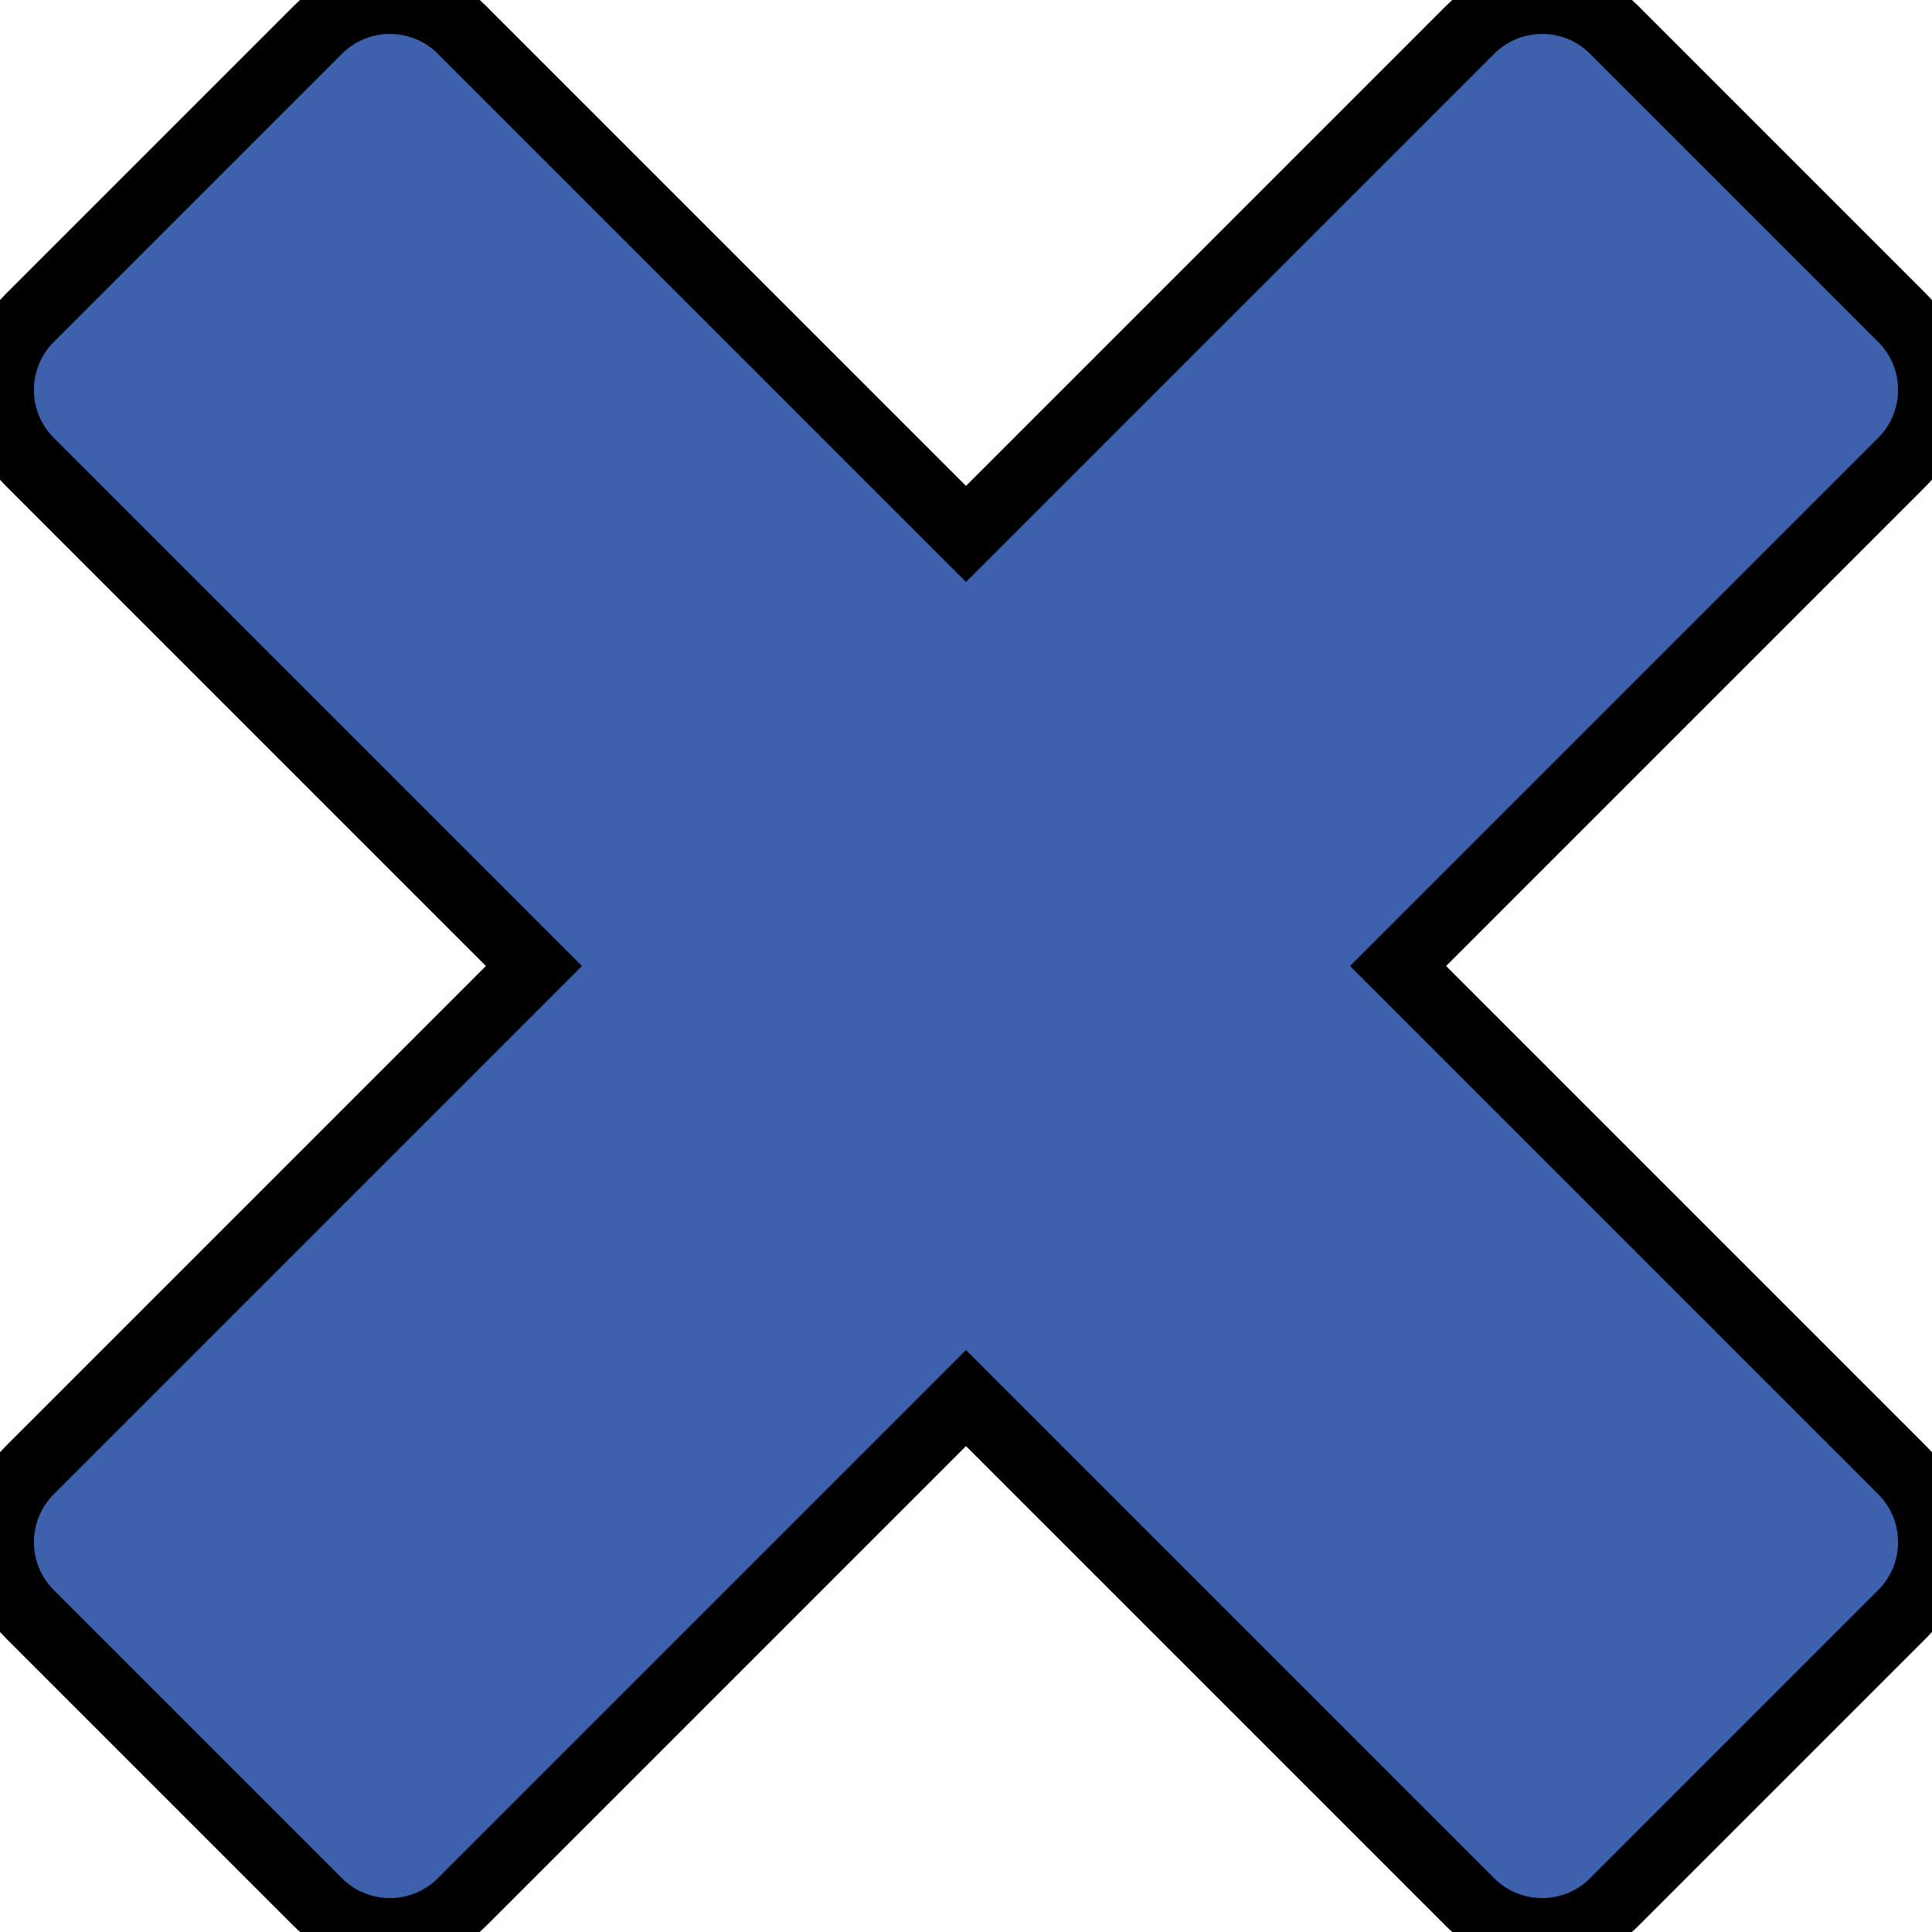
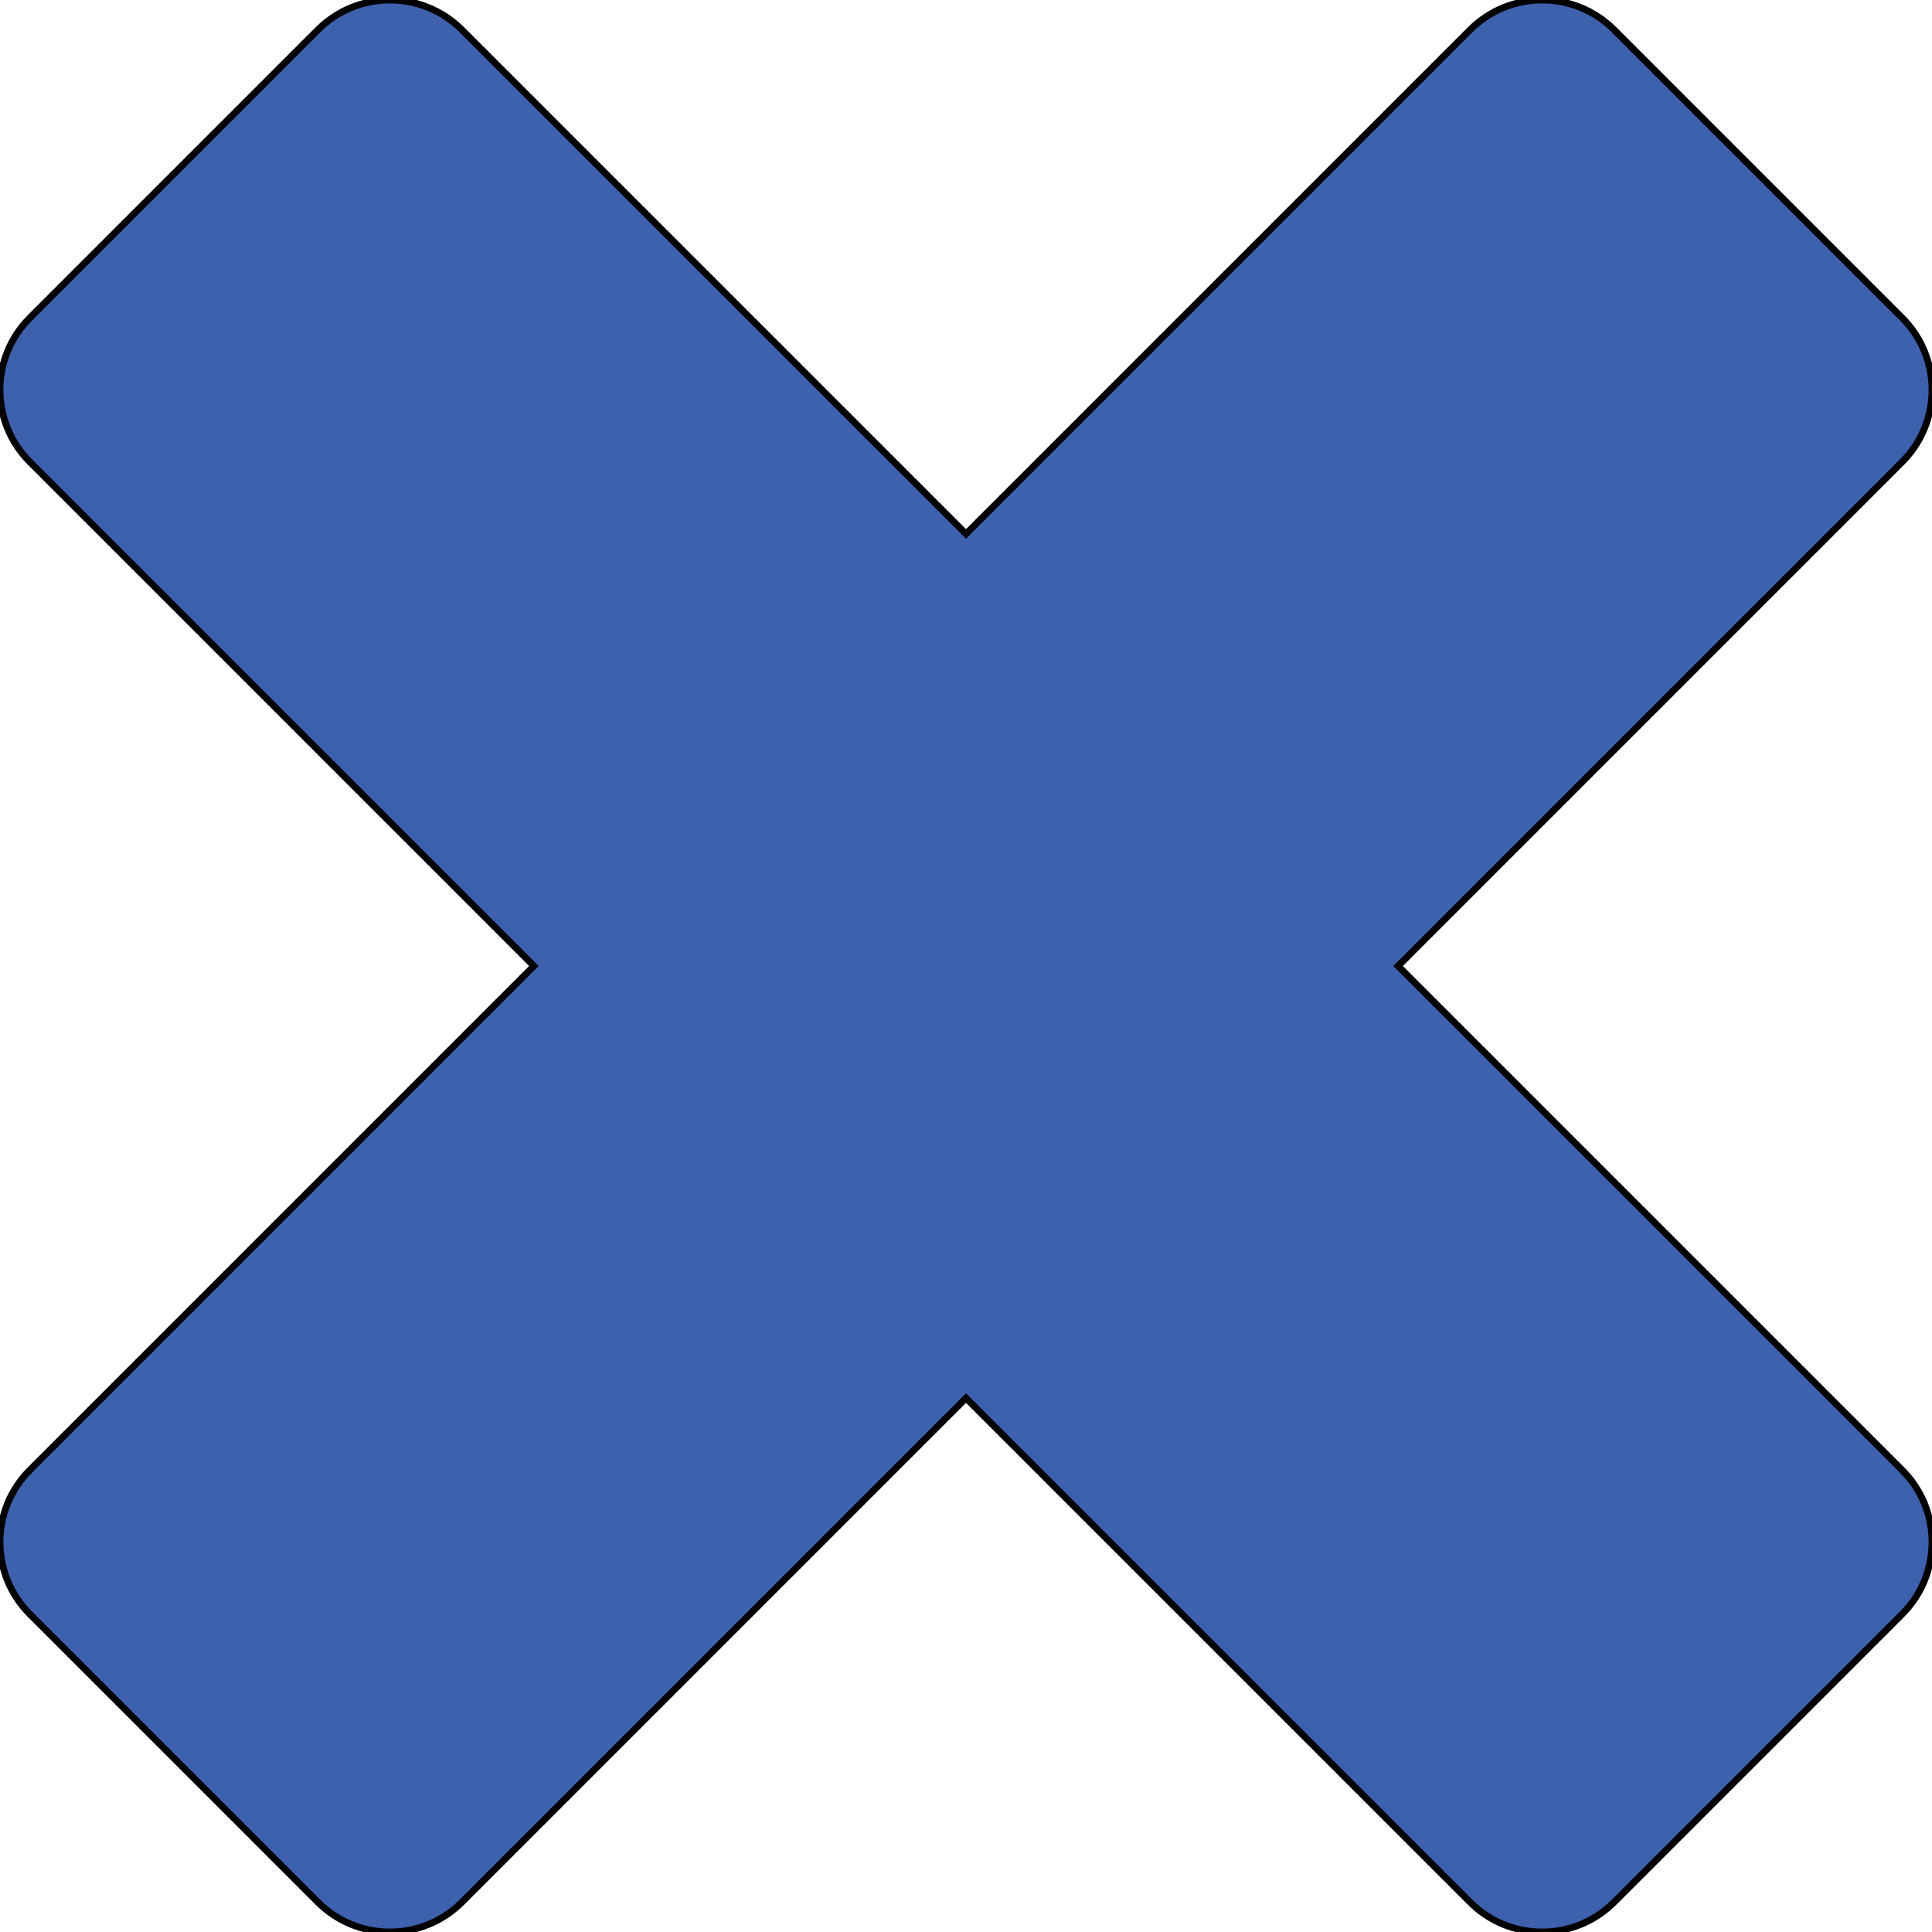
<svg xmlns="http://www.w3.org/2000/svg" viewBox="0 0 284.559 284.559">
-   <path stroke-width="10" stroke="black" fill="#3d61ad" d="M4.394 237.739l42.427 42.427a15 15 0 0 0 21.212 0l74.246-74.246 74.246 74.246a15.001 15.001 0 0 0 21.213 0l42.427-42.427c5.858-5.858 5.858-15.355 0-21.213L205.92 142.28l74.245-74.247a14.996 14.996 0 0 0 0-21.213L237.739 4.393c-5.857-5.858-15.356-5.858-21.213.001L142.28 78.639 68.033 4.394c-5.857-5.858-15.356-5.858-21.213 0L4.394 46.82a14.996 14.996 0 0 0 0 21.212l74.245 74.247-74.245 74.247c-5.859 5.858-5.859 15.355 0 21.213z" />
+   <path stroke="#000" fill="#3d61ad" d="M4.394 237.739l42.427 42.427a15 15 0 0 0 21.212 0l74.246-74.246 74.246 74.246a15.001 15.001 0 0 0 21.213 0l42.427-42.427c5.858-5.858 5.858-15.355 0-21.213L205.92 142.28l74.245-74.247a14.996 14.996 0 0 0 0-21.213L237.739 4.393c-5.857-5.858-15.356-5.858-21.213.001L142.28 78.639 68.033 4.394c-5.857-5.858-15.356-5.858-21.213 0L4.394 46.82a14.996 14.996 0 0 0 0 21.212l74.245 74.247-74.245 74.247c-5.859 5.858-5.859 15.355 0 21.213z" />
</svg>
